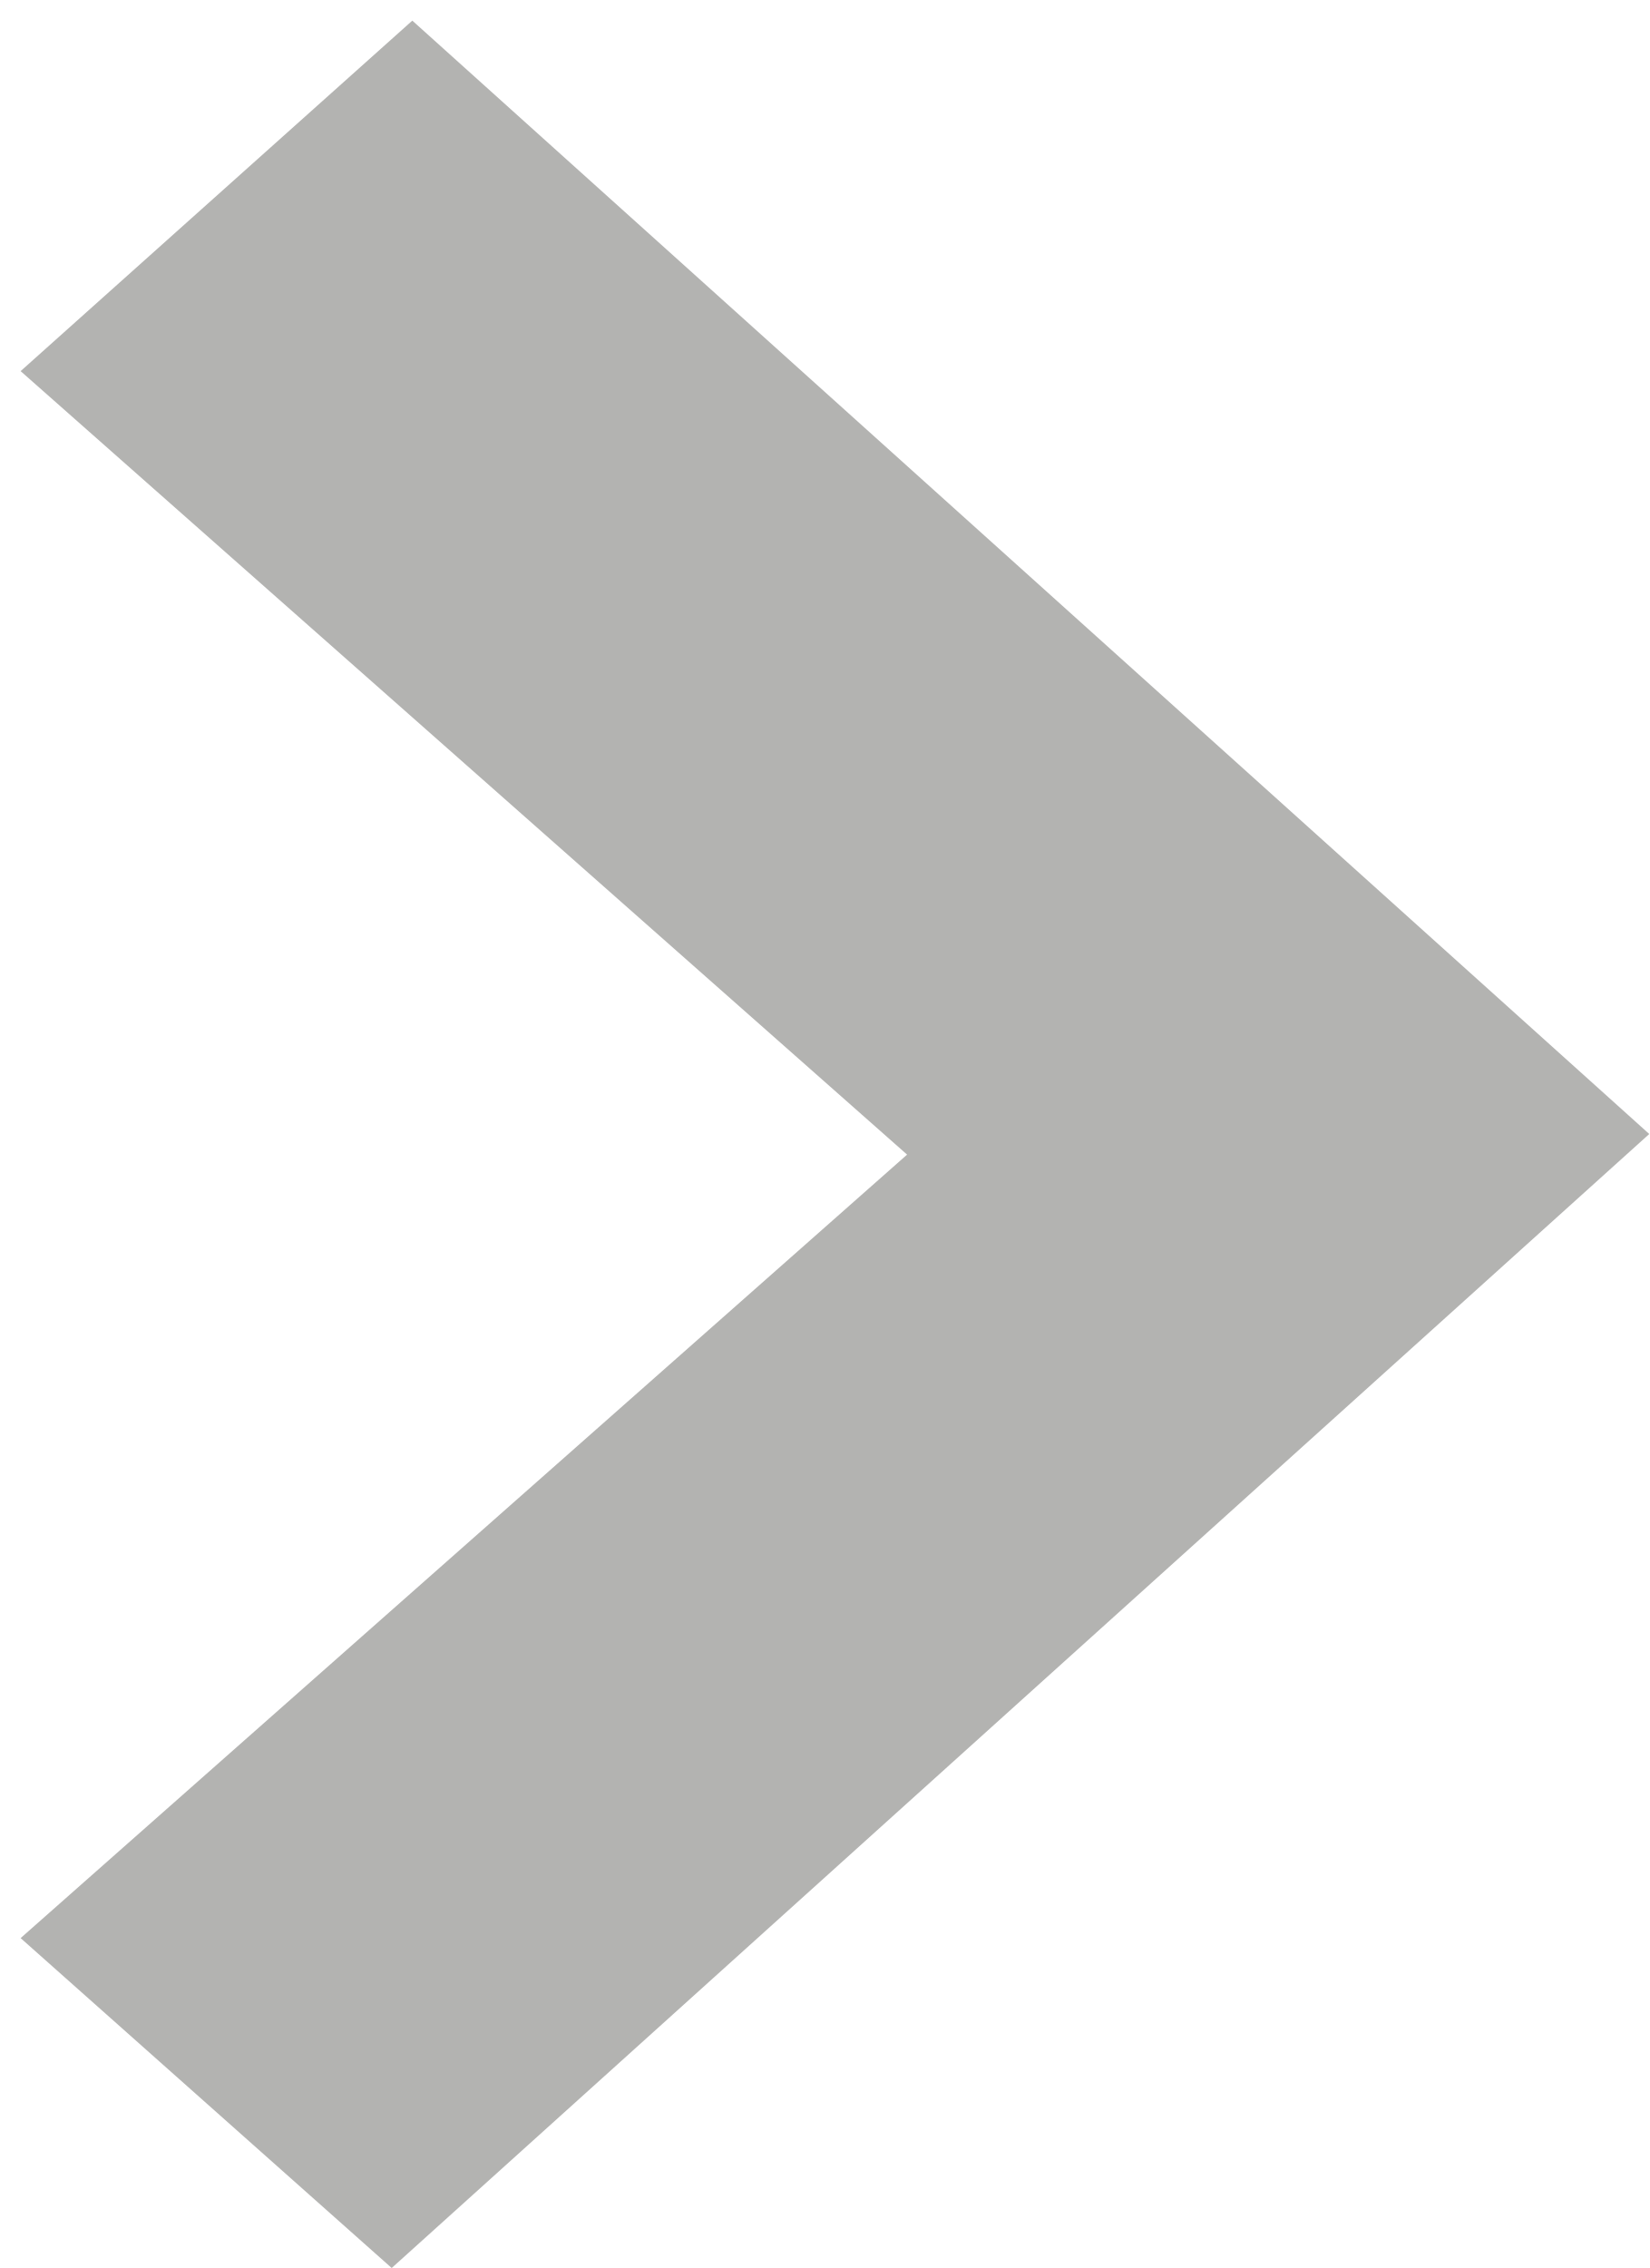
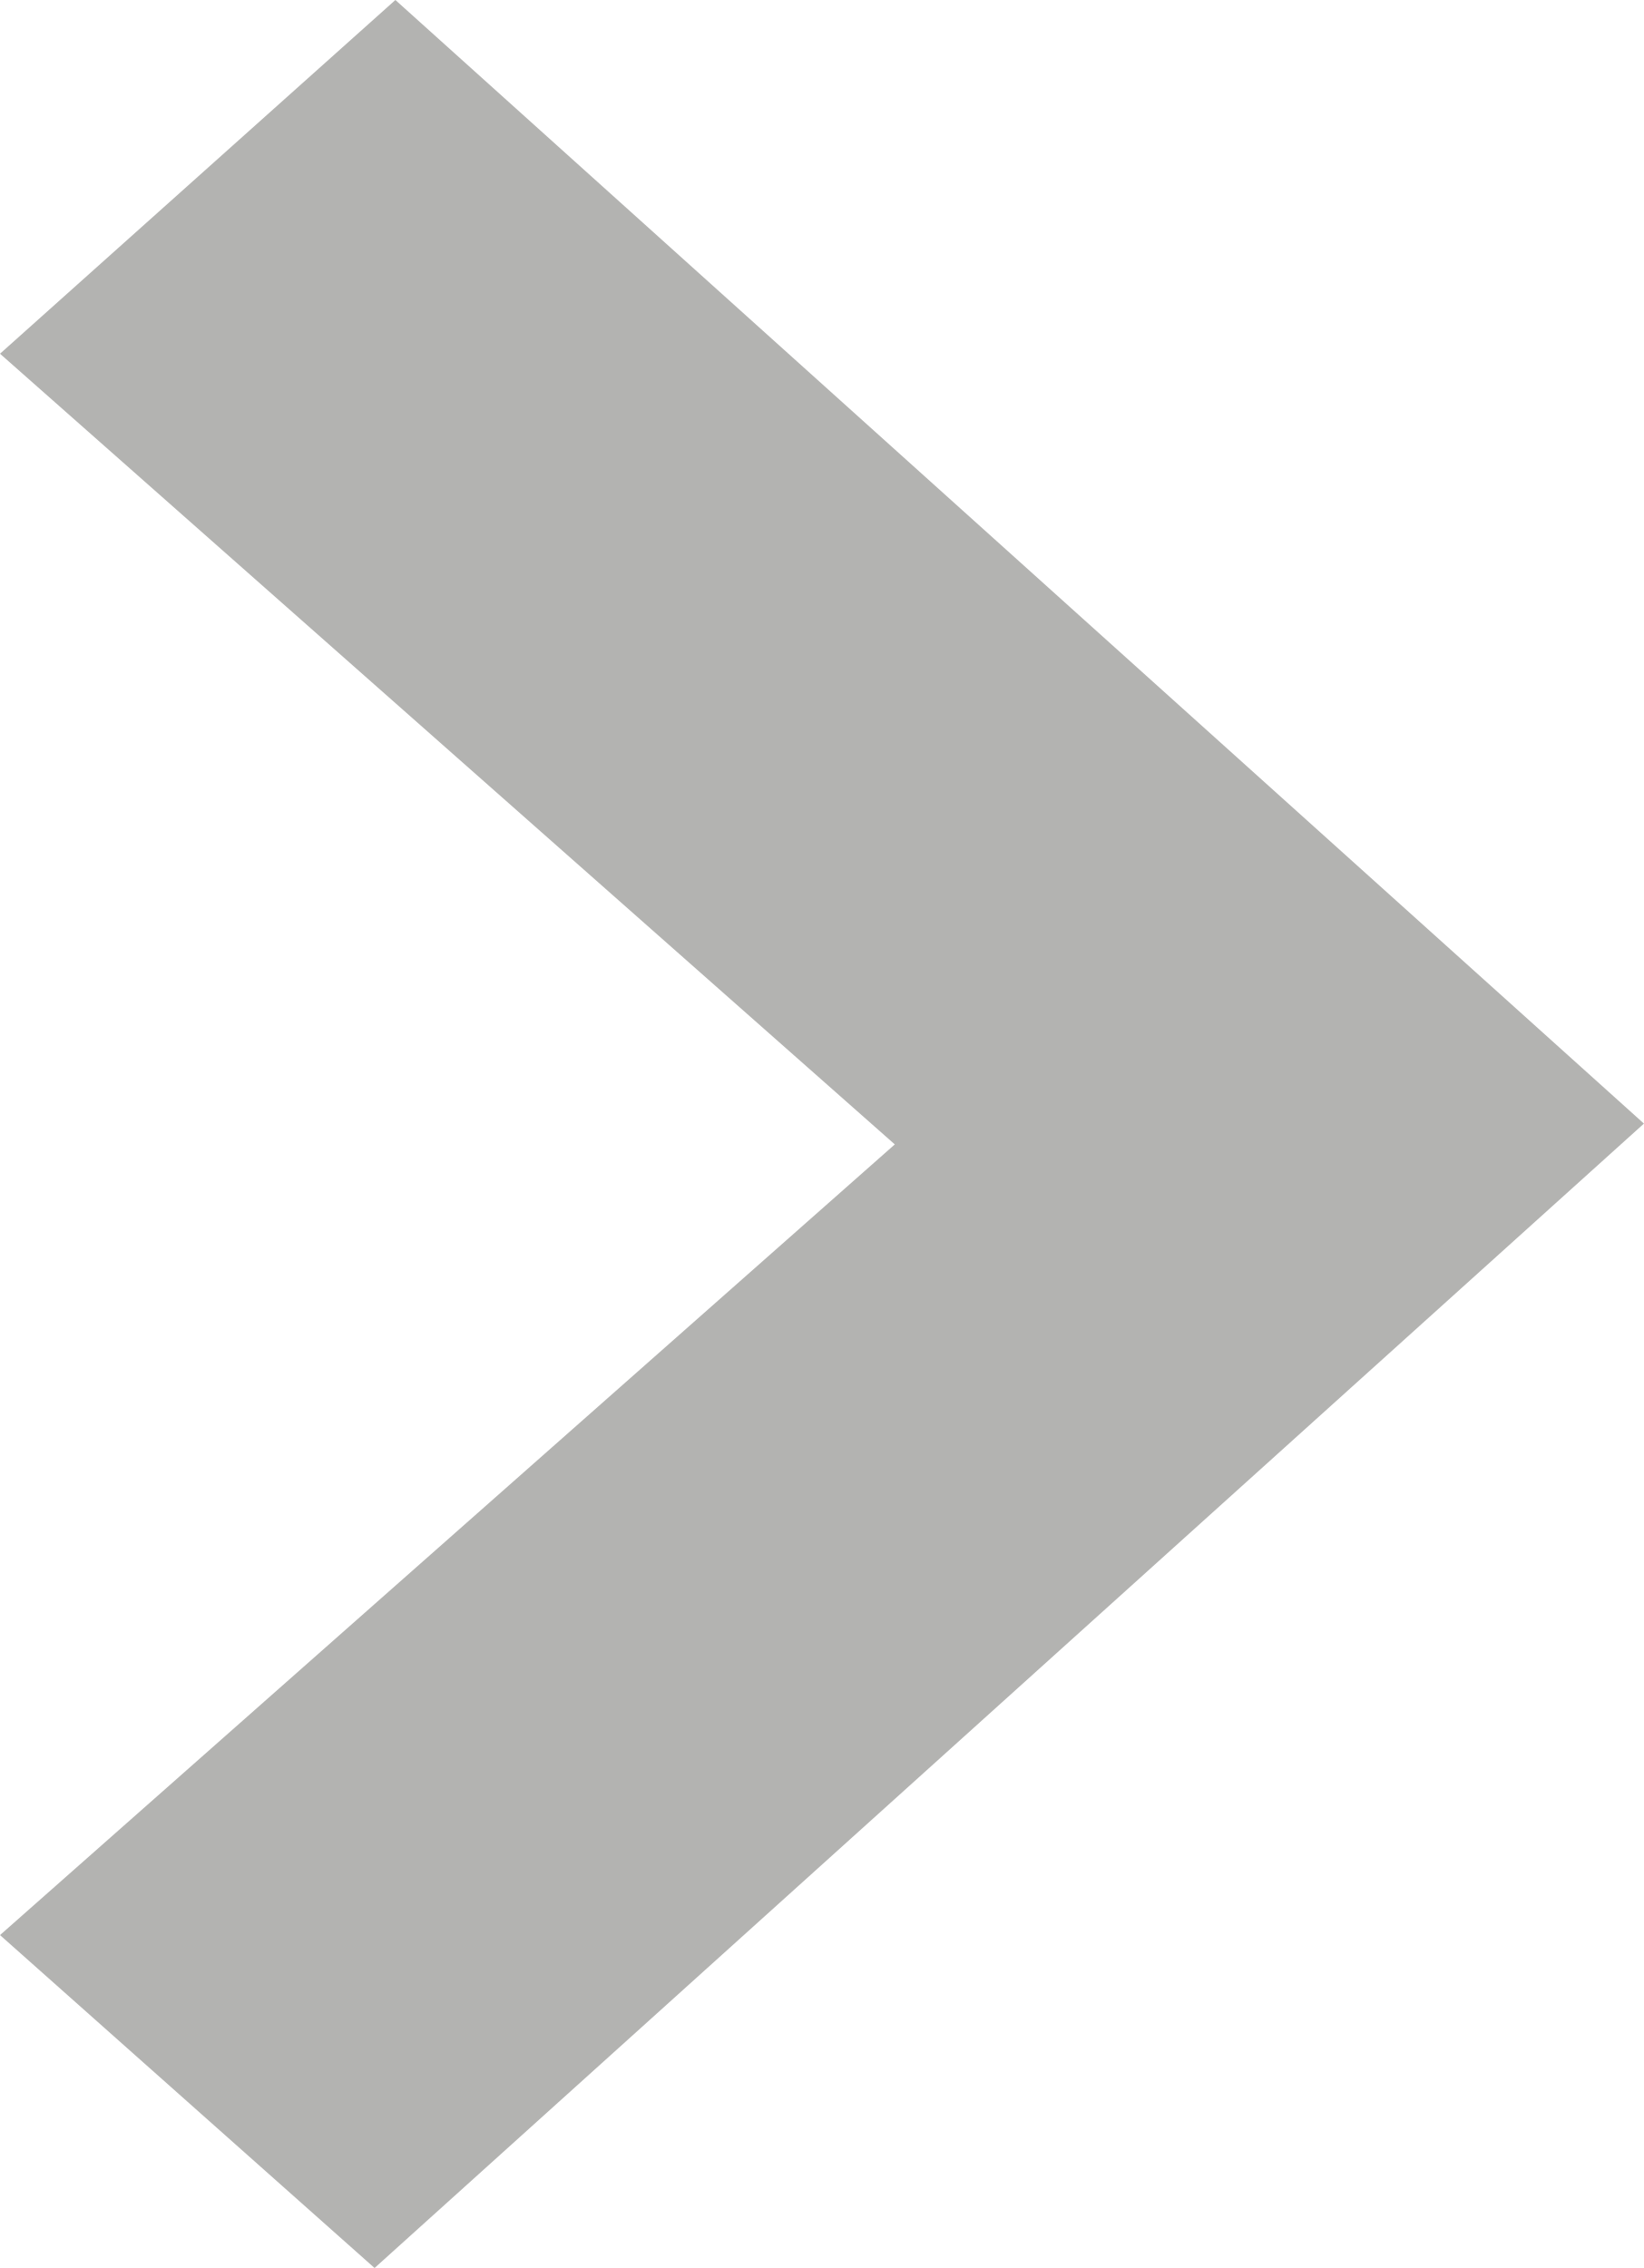
- <svg xmlns="http://www.w3.org/2000/svg" version="1.1" id="arrow" width="8" height="11" x="0px" y="0px" viewBox="0 0 8 11" enable-background="new 0 0 8 11" xml:space="preserve">
-   <path id="arrow" fill="#B3B3B1" d="M8,5.5L1.9,11L0.1,9.4l4.3-3.8L0.1,1.8L2,0.1L8,5.5" />
+ <svg xmlns="http://www.w3.org/2000/svg" id="arrow" width="7.9" height="10.9" viewBox="0 0 7.9 10.9">
+   <path id="arrow" data-name="arrow" d="M8,5.5L1.9,11,0.1,9.4,4.4,5.6,0.1,1.8,2,0.1,8,5.5" transform="translate(-0.1 -0.1)" fill="#b3b3b1" />
</svg>
